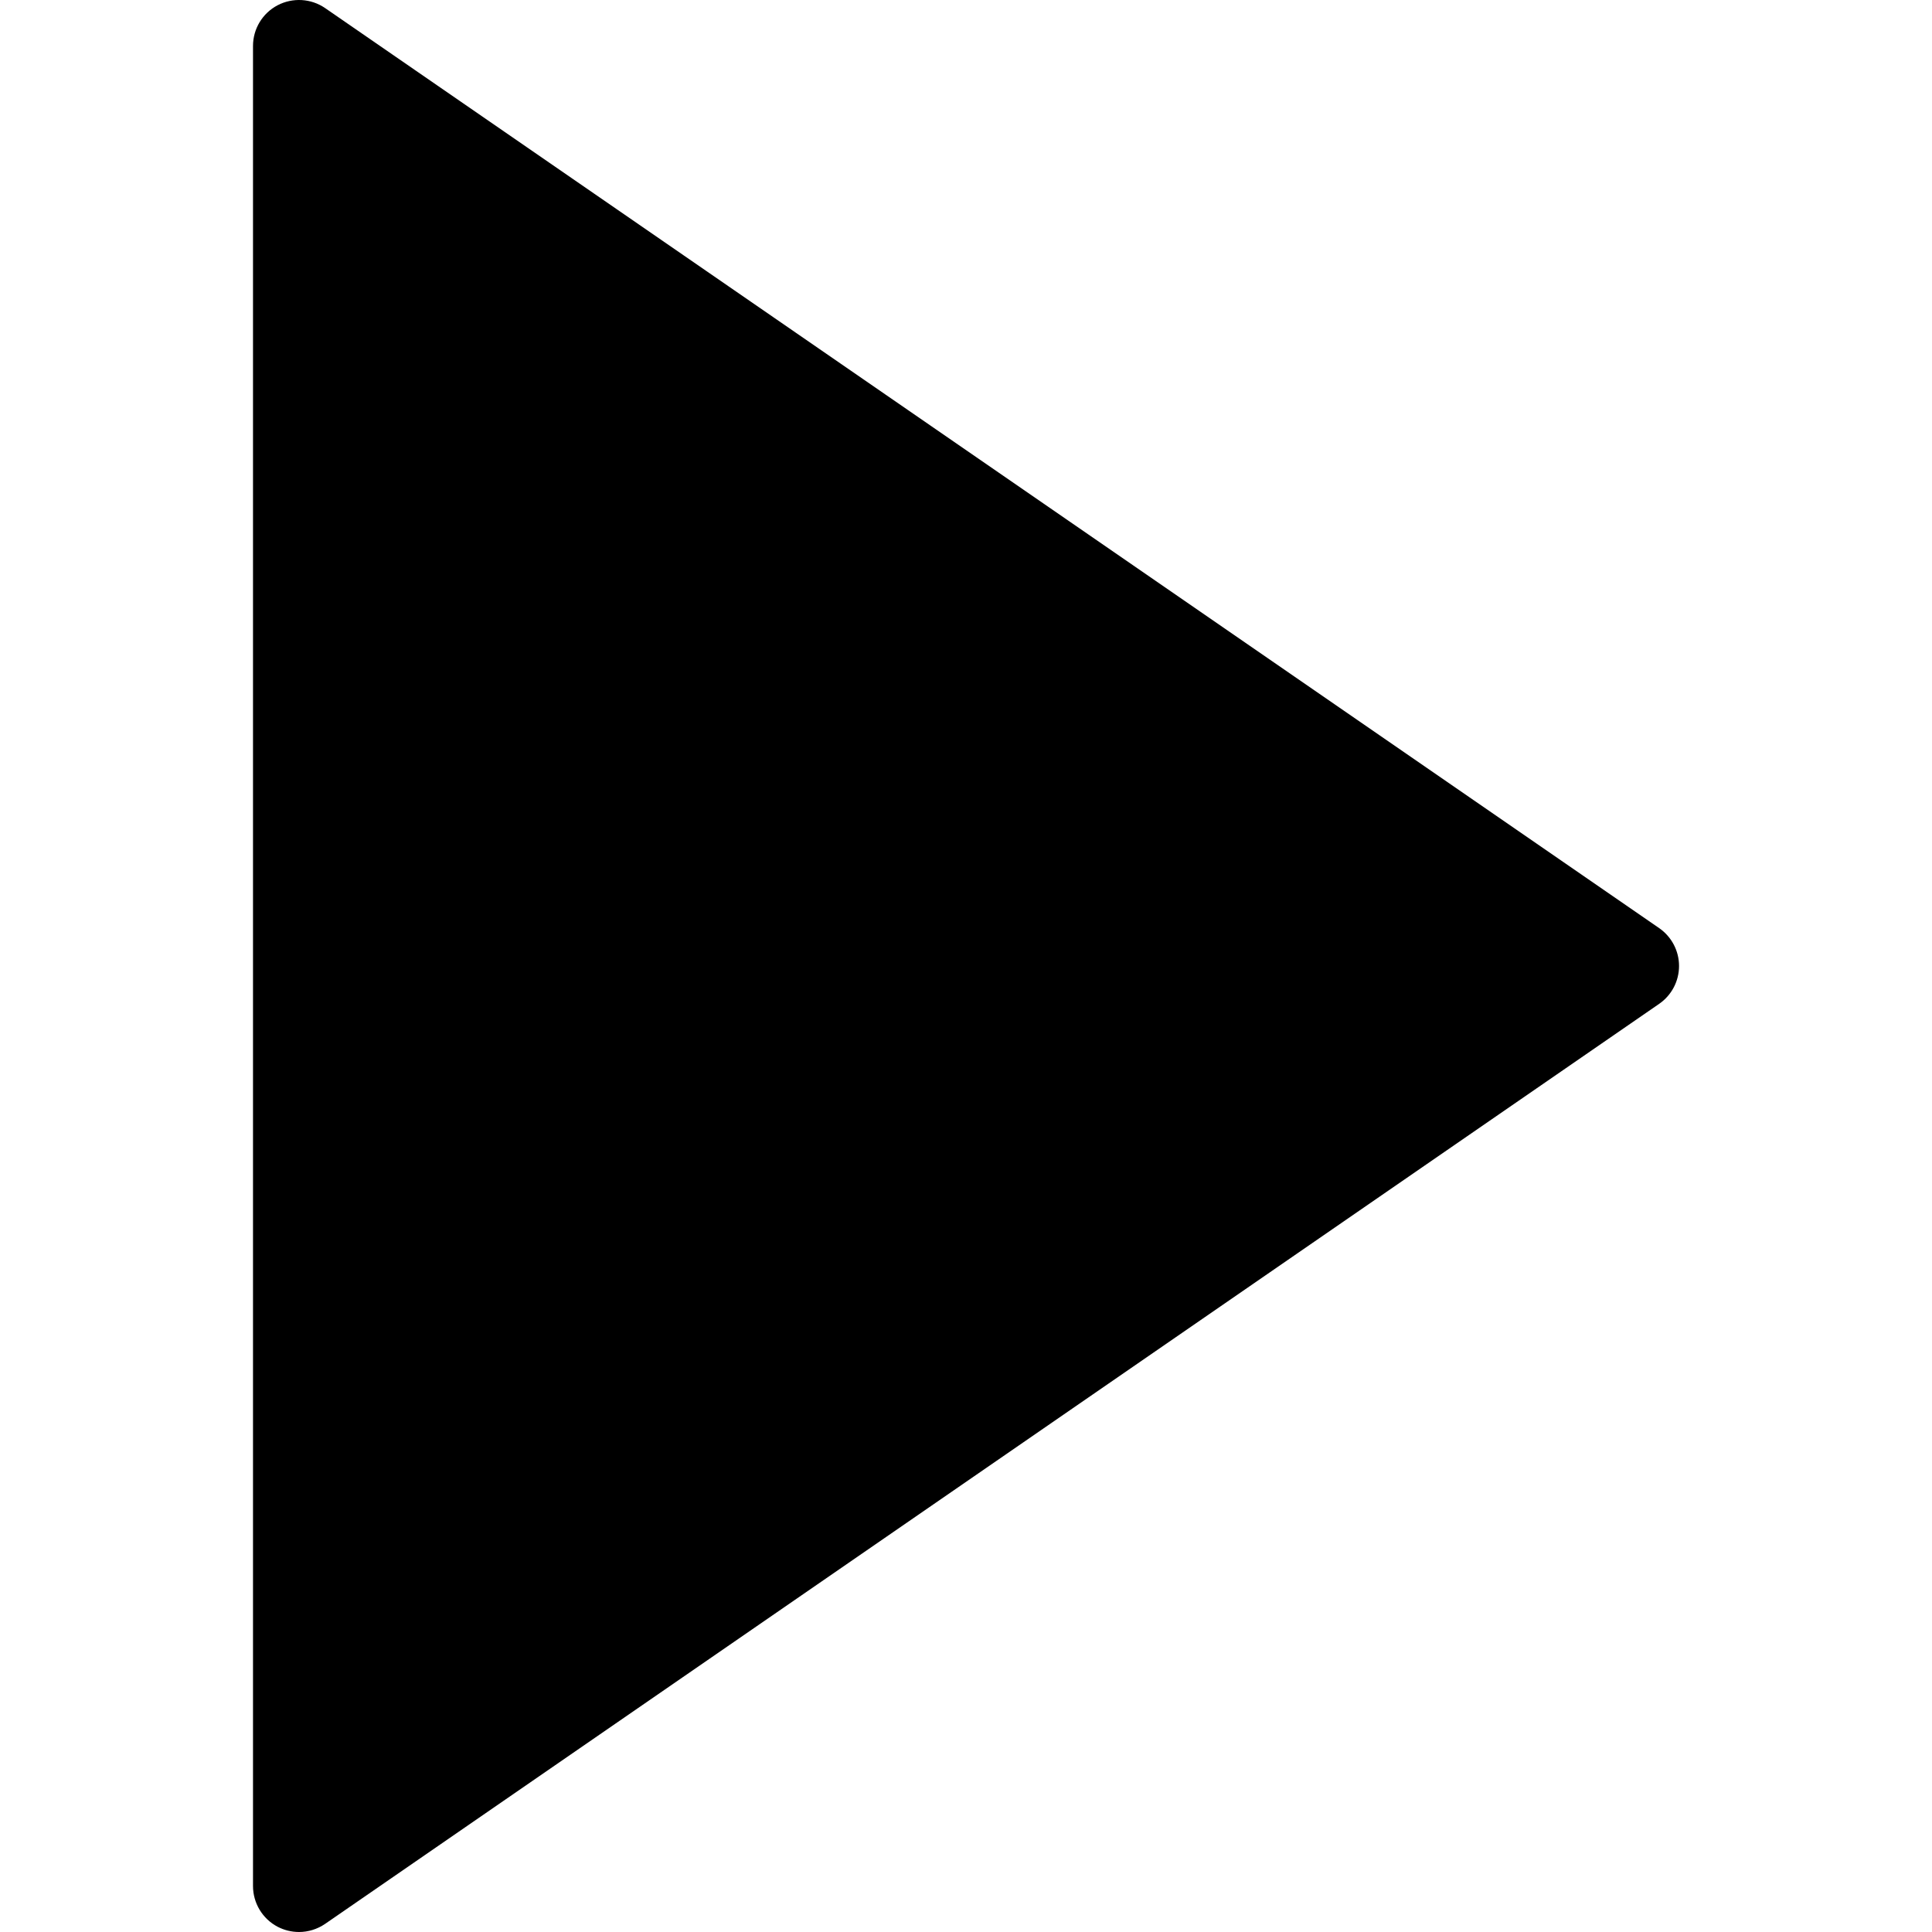
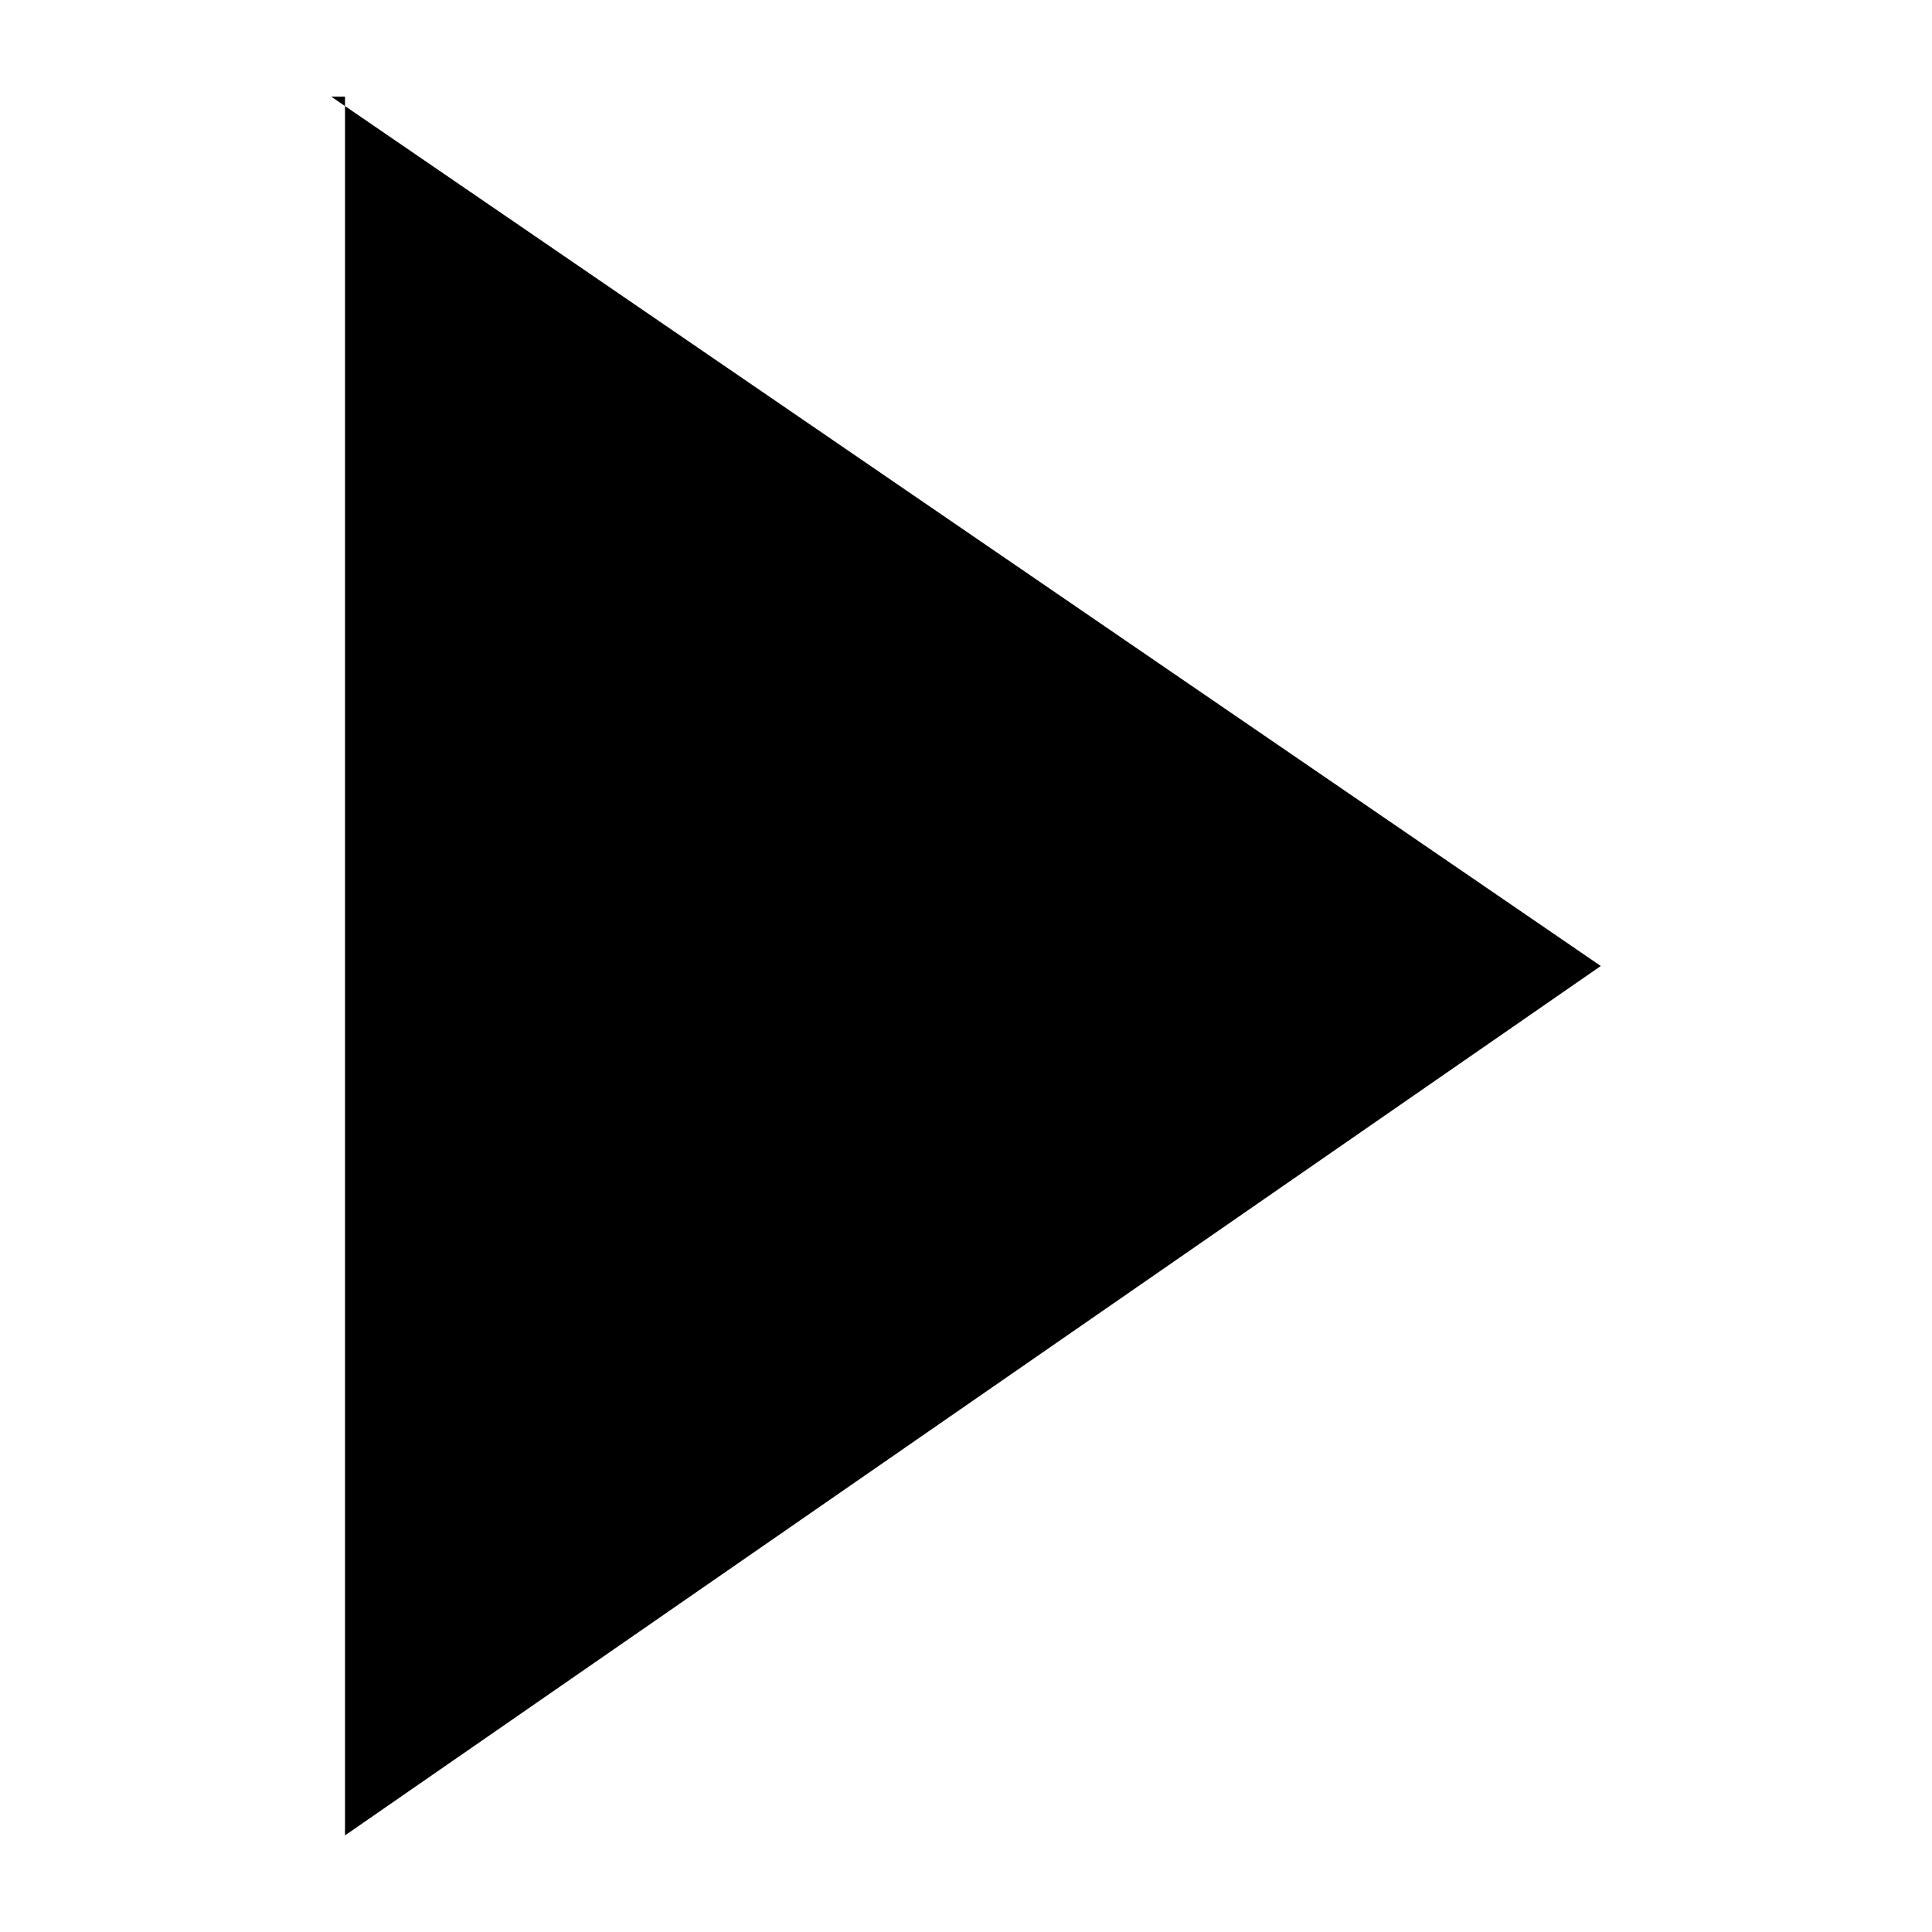
- <svg xmlns="http://www.w3.org/2000/svg" version="1.1" id="Capa_1" x="0px" y="0px" viewBox="0 0 41.999 41.999" style="enable-background:new 0 0 41.999 41.999;" xml:space="preserve">
-   <path d="M36.068,20.176l-29-20C6.761-0.035,6.363-0.057,6.035,0.114C5.706,0.287,5.5,0.627,5.5,0.999v40  c0,0.372,0.206,0.713,0.535,0.886c0.146,0.076,0.306,0.114,0.465,0.114c0.199,0,0.397-0.06,0.568-0.177l29-20  c0.271-0.187,0.432-0.494,0.432-0.823S36.338,20.363,36.068,20.176z" />
-   <g>
+ <svg xmlns="http://www.w3.org/2000/svg" version="1.1" x="0px" y="0px" width="14px" height="14px" viewBox="0 0 14 14" enable-background="new 0 0 14 14" xml:space="preserve">
+   <g id="Layer_2">
</g>
-   <g>
+   <g id="Layer_3">
</g>
-   <g>
+   <g id="Layer_4">
</g>
-   <g>
+   <g id="Layer_5">
</g>
-   <g>
+   <g id="Layer_6">
</g>
-   <g>
+   <g id="Layer_8">
</g>
-   <g>
+   <g id="Layer_9">
</g>
-   <g>
+   <g id="Layer_10">
</g>
-   <g>
+   <g id="Layer_11">
</g>
-   <g>
+   <g id="Layer_12">
</g>
-   <g>
+   <g id="Layer_13">
</g>
-   <g>
+   <g id="Layer_14">
</g>
-   <g>
+   <g id="Layer_15">
</g>
-   <g>
+   <g id="Layer_16">
</g>
-   <g>
+   <g id="Layer_17">
+ </g>
+   <g id="Layer_18">
+ </g>
+   <g id="Layer_19">
+ </g>
+   <g id="Layer_20">
+ </g>
+   <g id="Layer_21">
+ </g>
+   <g id="Layer_24">
+ </g>
+   <g id="Layer_25">
+ </g>
+   <g id="Layer_26">
+ </g>
+   <g id="Layer_27">
+ </g>
+   <g id="Layer_28">
+     <path d="M2.4,0.7L11.6,7l-9.1,6.3V0.7z" />
+   </g>
+   <g id="Layer_29">
+ </g>
+   <g id="Layer_47">
+ </g>
+   <g id="Layer_30">
+ </g>
+   <g id="Layer_31">
+ </g>
+   <g id="Layer_32">
+ </g>
+   <g id="Layer_33">
+ </g>
+   <g id="Layer_34">
+ </g>
+   <g id="Layer_35">
+ </g>
+   <g id="Layer_36">
+ </g>
+   <g id="Layer_37">
+ </g>
+   <g id="Layer_38">
+ </g>
+   <g id="Layer_39">
+ </g>
+   <g id="Layer_40">
+ </g>
+   <g id="Layer_41">
+ </g>
+   <g id="Layer_42">
+ </g>
+   <g id="Layer_43">
+ </g>
+   <g id="Layer_44">
+ </g>
+   <g id="Layer_45">
+ </g>
+   <g id="Layer_46">
</g>
</svg>
